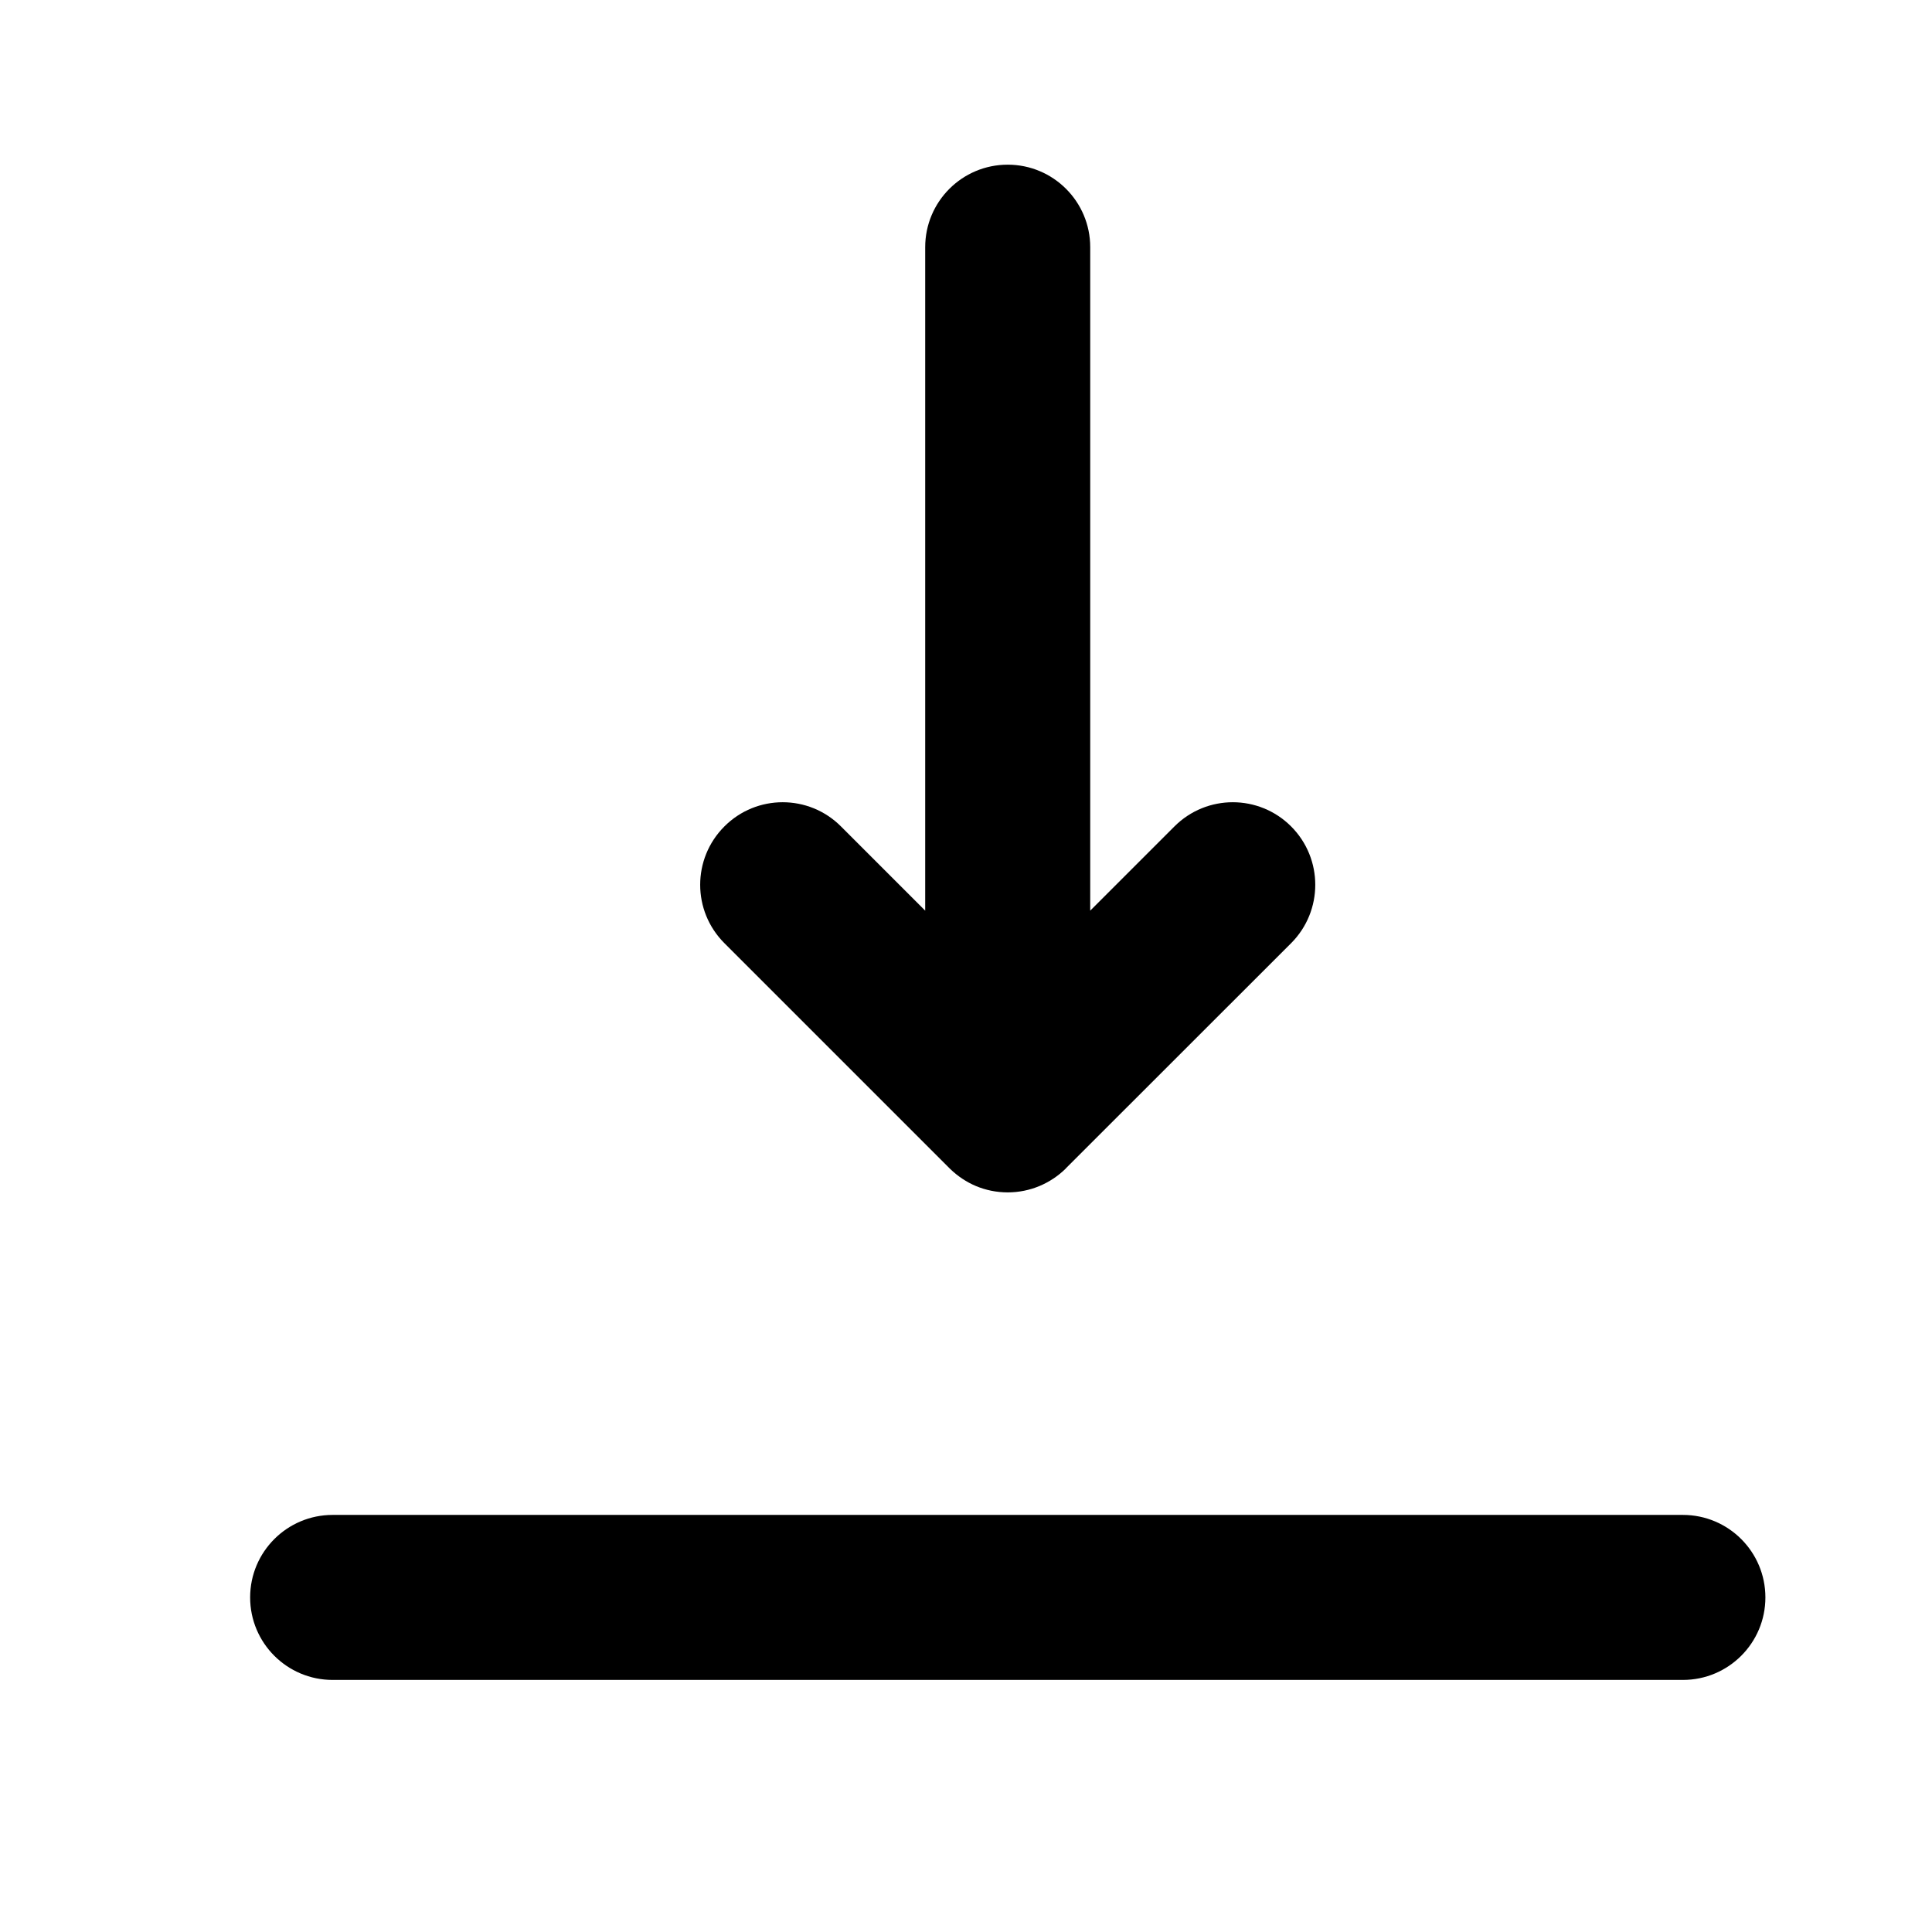
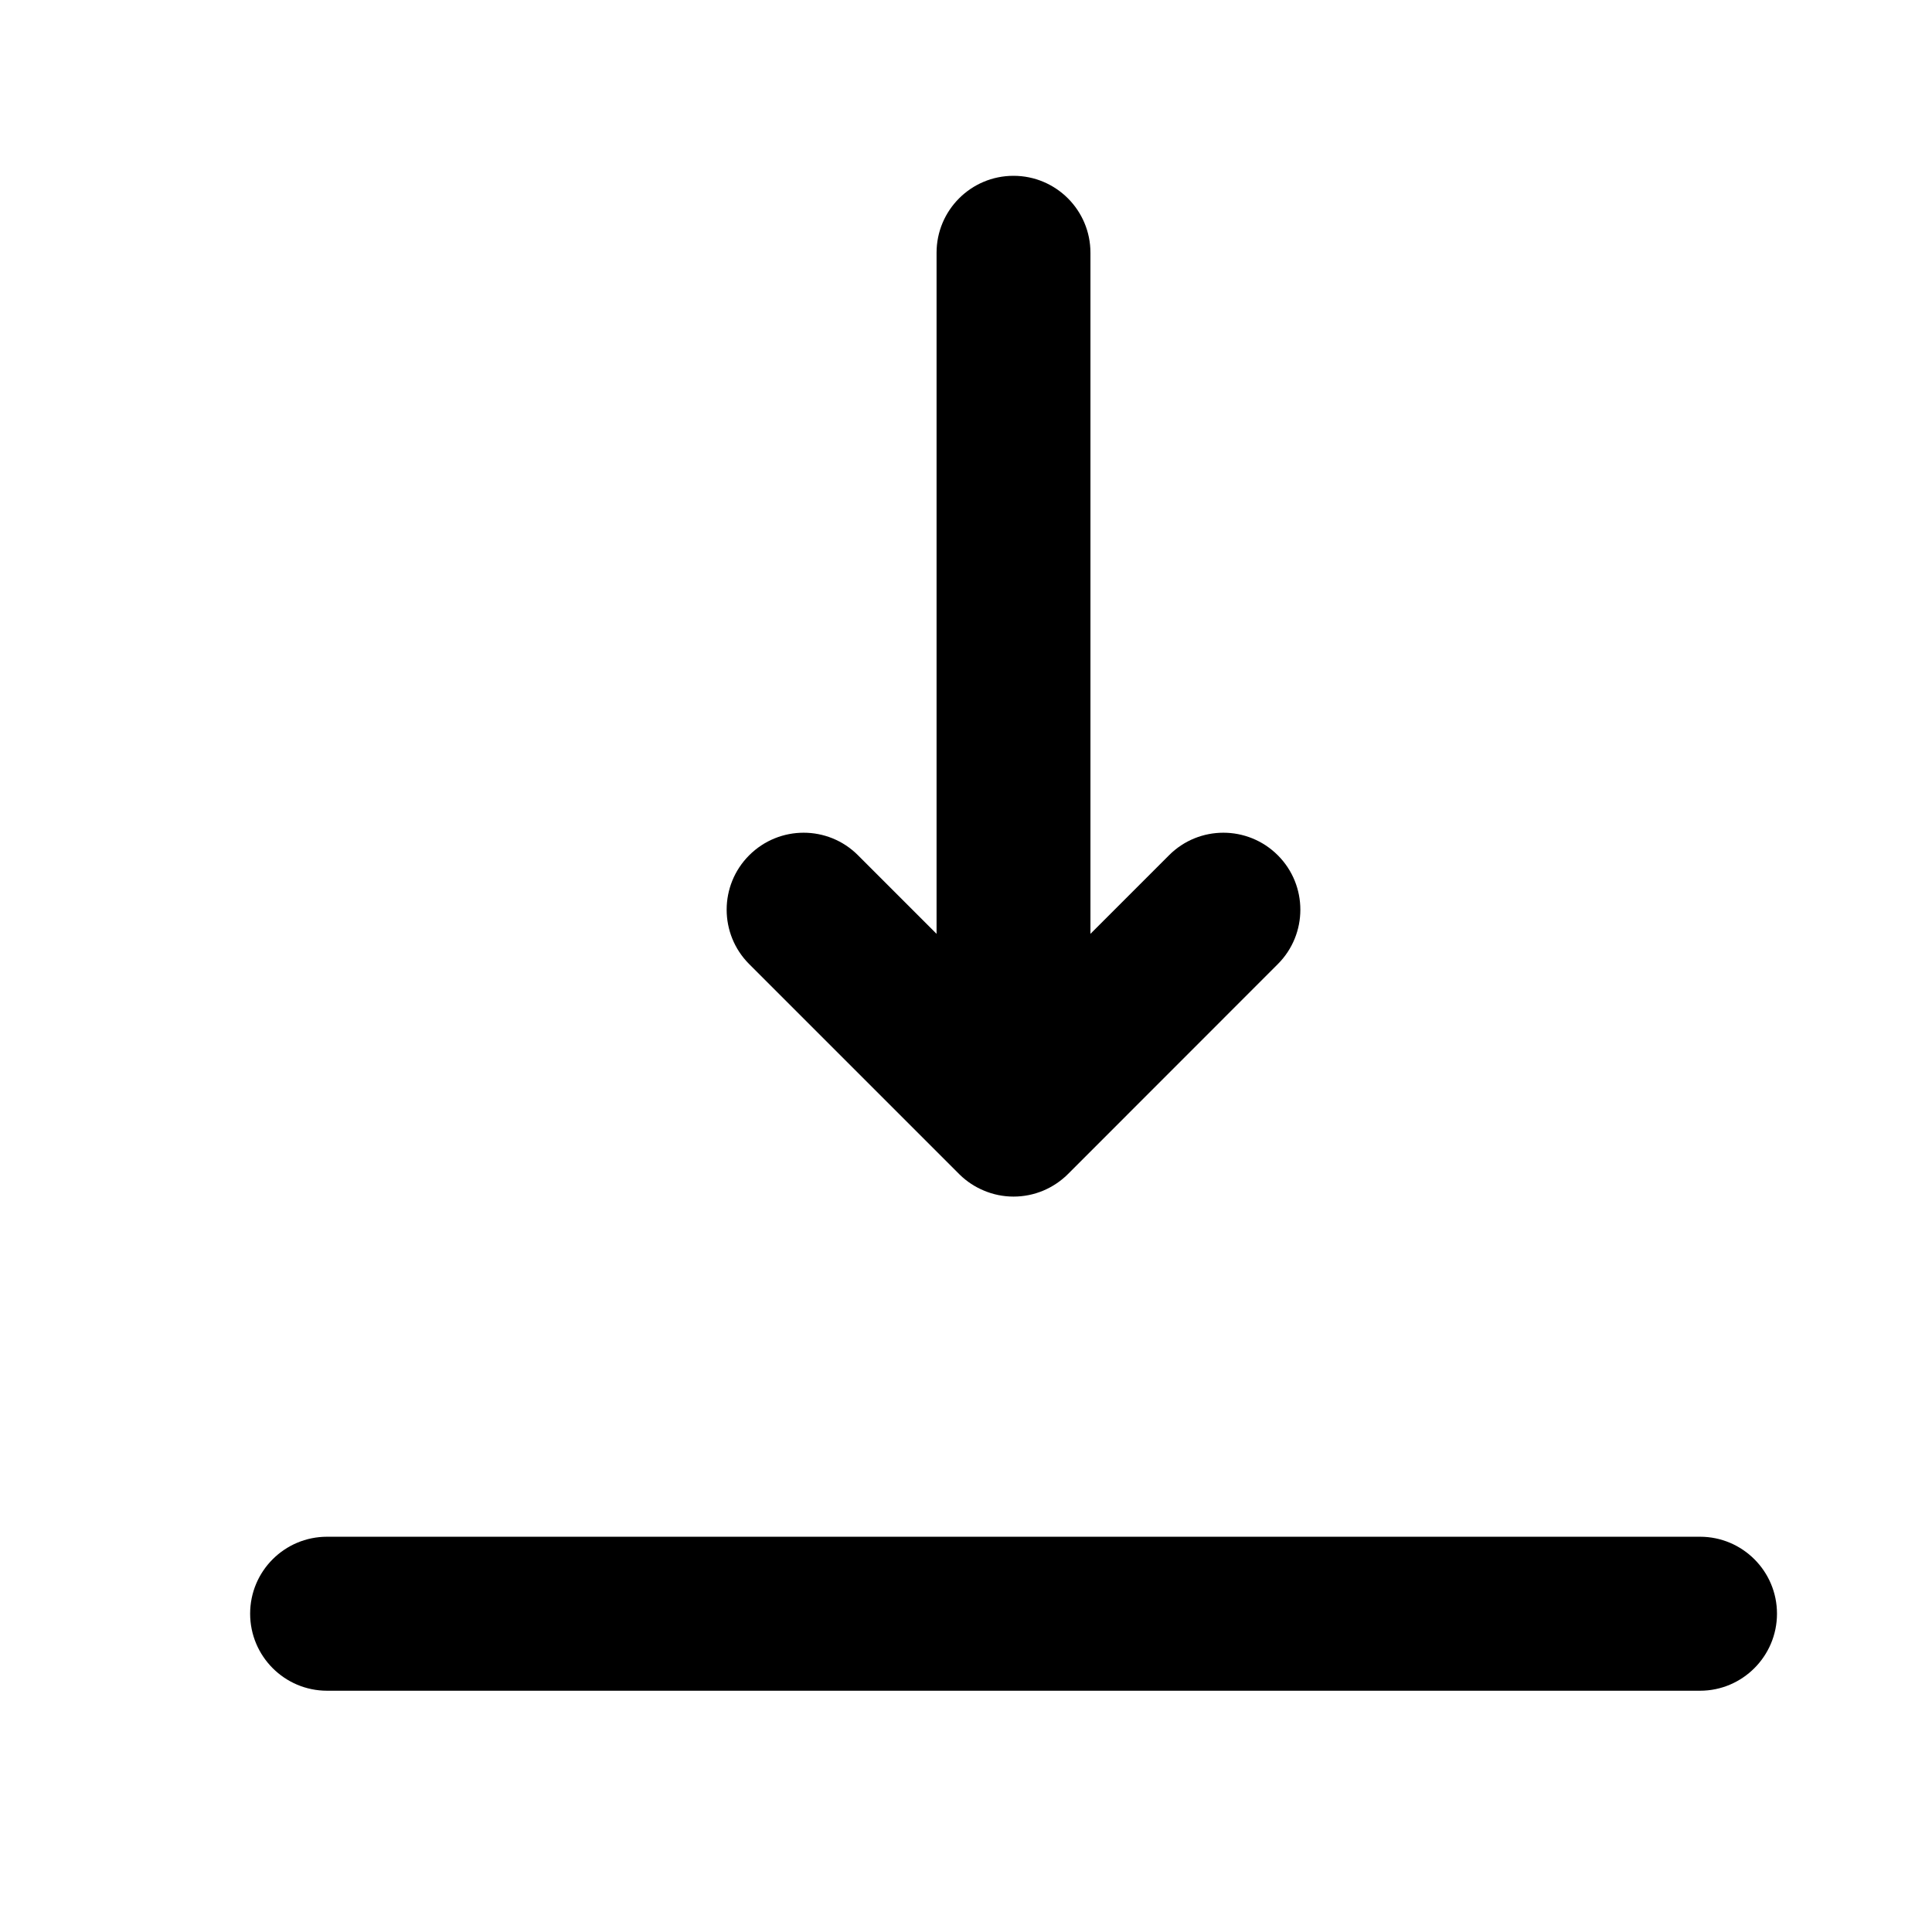
<svg xmlns="http://www.w3.org/2000/svg" width="17" height="17" viewBox="0 0 17 17" fill="none">
  <mask id="mask0_102_827" style="mask-type:alpha" maskUnits="userSpaceOnUse" x="0" y="0" width="17" height="17">
-     <rect x="0.867" y="0.116" width="16" height="16" fill="#DCDCDC" />
+     <rect x="0.867" y="0.21" width="16" height="16" fill="#DCDCDC" />
  </mask>
  <g mask="url(#mask0_102_827)">
-     <path d="M9.593 2.175C9.593 1.774 9.268 1.449 8.867 1.449C8.466 1.449 8.141 1.774 8.141 2.175V8.013L7.4 7.272C7.117 6.988 6.657 6.988 6.374 7.272C6.09 7.556 6.09 8.015 6.374 8.299L8.353 10.278C8.355 10.28 8.357 10.282 8.359 10.284C8.427 10.35 8.504 10.401 8.587 10.436C8.673 10.472 8.768 10.492 8.867 10.492C9.065 10.492 9.245 10.412 9.376 10.284C9.378 10.282 9.379 10.28 9.381 10.278L11.361 8.299C11.644 8.015 11.644 7.556 11.361 7.272C11.077 6.988 10.618 6.988 10.334 7.272L9.593 8.013V2.175Z" fill="black" />
-     <path d="M2.927 13.33C2.526 13.33 2.201 13.655 2.201 14.056C2.201 14.457 2.526 14.782 2.927 14.782H14.808C15.209 14.782 15.534 14.457 15.534 14.056C15.534 13.655 15.209 13.33 14.808 13.33H2.927Z" fill="black" />
+     <path d="M9.595 2.224C9.595 1.85 9.292 1.547 8.918 1.547C8.544 1.547 8.241 1.85 8.241 2.224V8.217L7.55 7.526C7.286 7.261 6.857 7.261 6.592 7.526C6.328 7.79 6.328 8.219 6.592 8.483L8.439 10.33C8.44 10.331 8.442 10.333 8.444 10.335C8.507 10.397 8.58 10.444 8.657 10.476C8.737 10.51 8.826 10.529 8.918 10.529C9.103 10.529 9.27 10.455 9.393 10.335C9.394 10.333 9.396 10.331 9.398 10.33L11.244 8.483C11.508 8.219 11.508 7.79 11.244 7.526C10.979 7.261 10.55 7.261 10.286 7.526L9.595 8.217V2.224Z" fill="black" />
+     <path d="M2.878 13.522C2.504 13.522 2.201 13.825 2.201 14.199C2.201 14.573 2.504 14.877 2.878 14.877H14.959C15.332 14.877 15.636 14.573 15.636 14.199C15.636 13.825 15.332 13.522 14.959 13.522H2.878Z" fill="black" />
  </g>
</svg>
